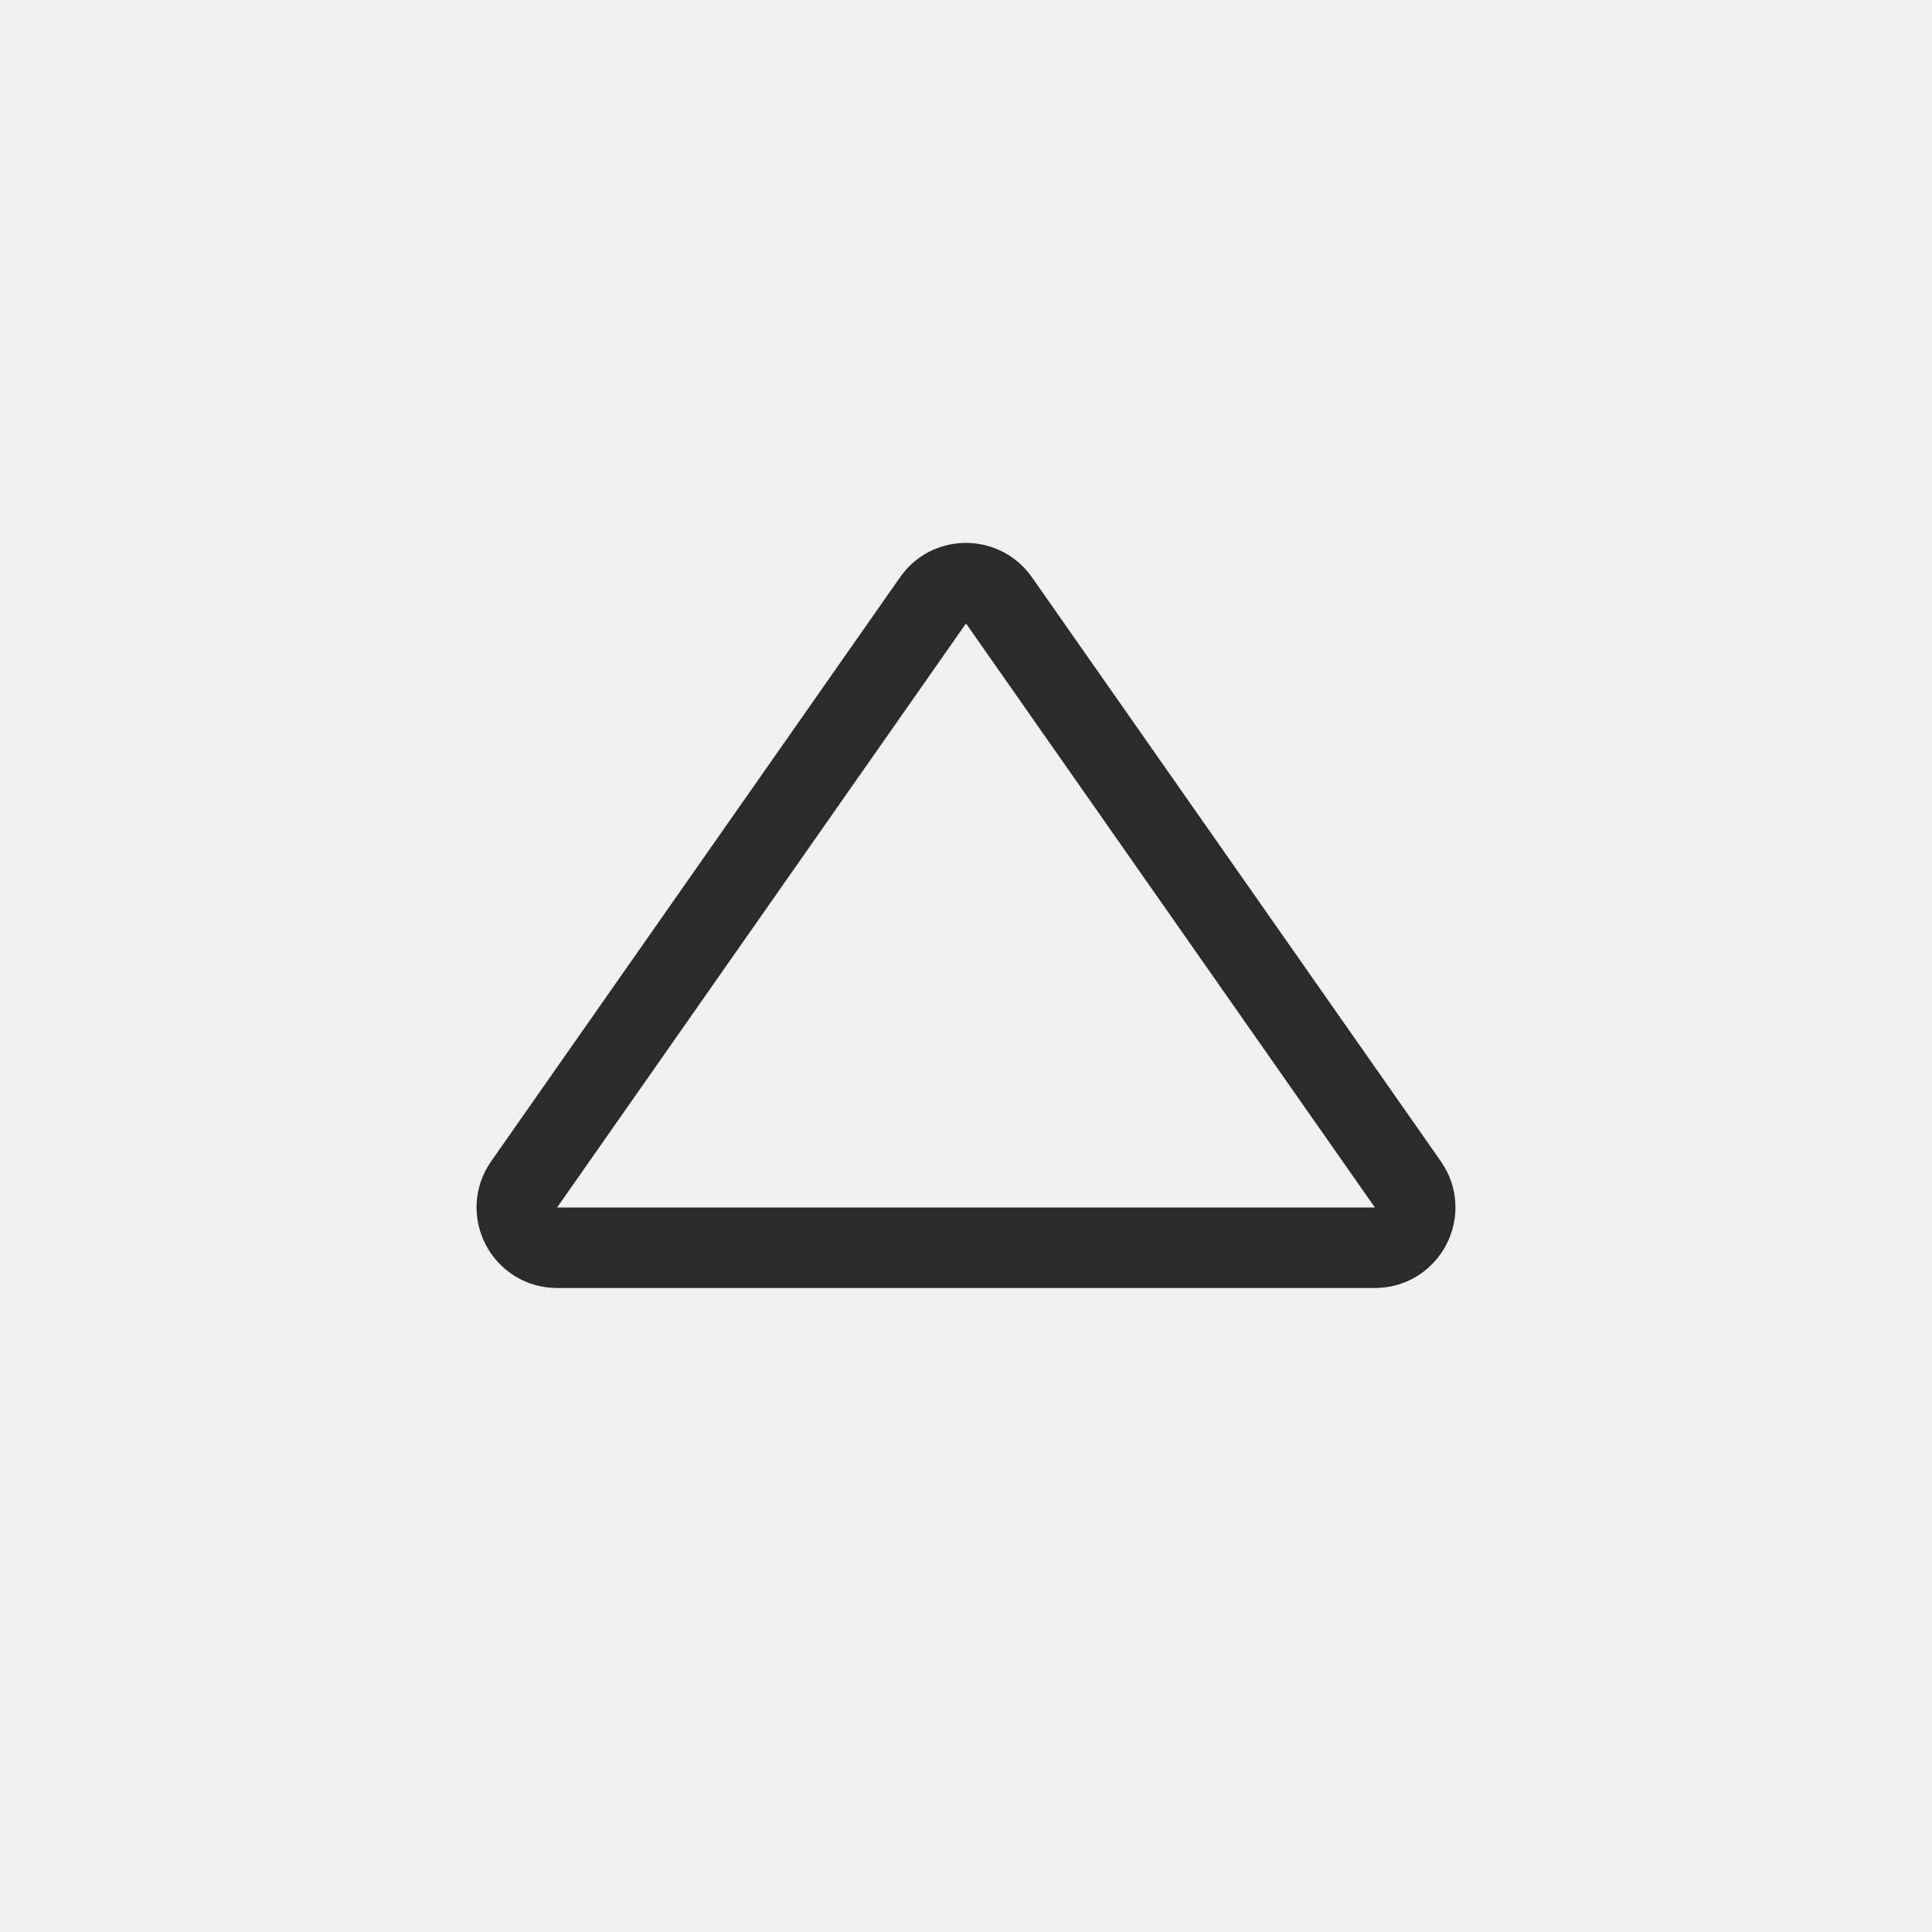
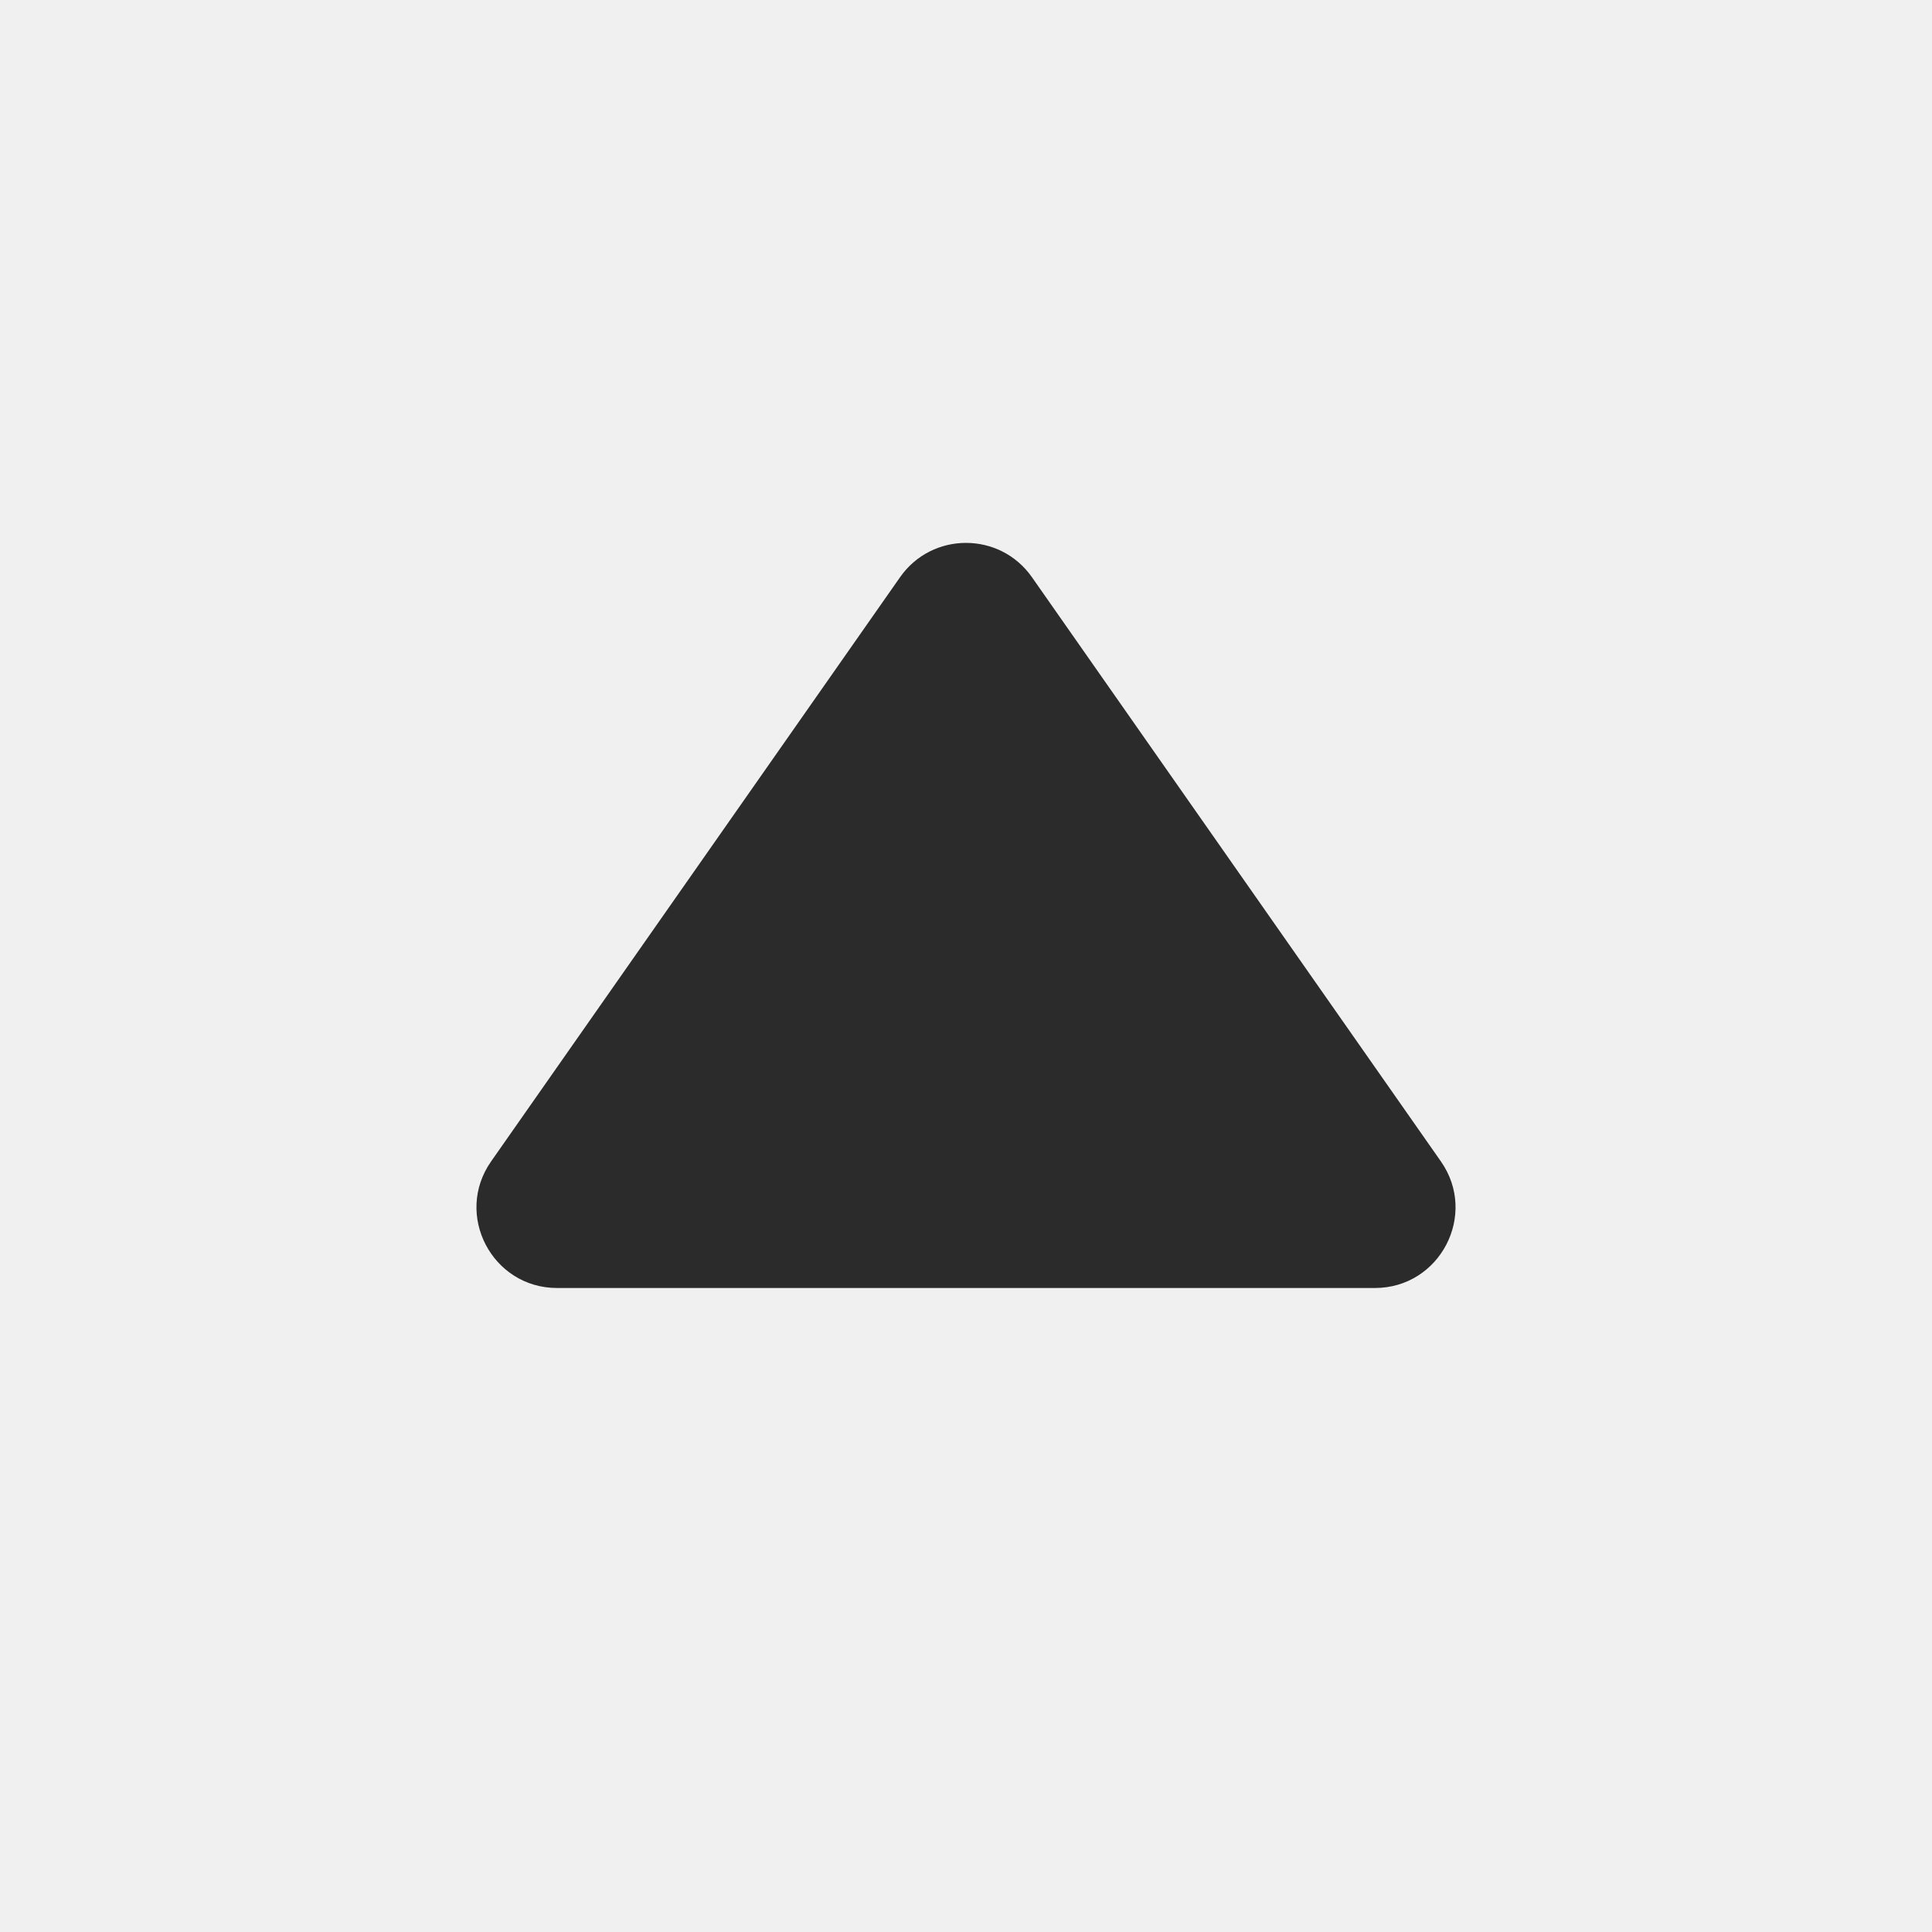
<svg xmlns="http://www.w3.org/2000/svg" width="24" height="24" viewBox="0 0 24 24" fill="none">
  <g clip-path="url(#clip0_421_4864)">
-     <path d="M6.511 14.713C6.279 15.044 6.516 15.5 6.921 15.5L17.079 15.5C17.458 15.5 17.691 15.1 17.527 14.776L17.489 14.713L12.409 7.457C12.222 7.191 11.841 7.174 11.63 7.407L11.591 7.457L6.511 14.713Z" stroke="#2B2B2B" stroke-linecap="round" stroke-linejoin="round" />
+     <path d="M11.181 7.17L6.101 14.427C5.637 15.089 6.112 16 6.921 16L17.079 16C17.888 16 18.363 15.089 17.899 14.427L12.819 7.17C12.421 6.602 11.579 6.602 11.181 7.17Z" fill="#2B2B2B" />
  </g>
  <defs>
    <clipPath id="clip0_421_4864">
      <rect width="24" height="24" fill="white" transform="matrix(1 0 0 -1 0 24)" />
    </clipPath>
  </defs>
</svg>
